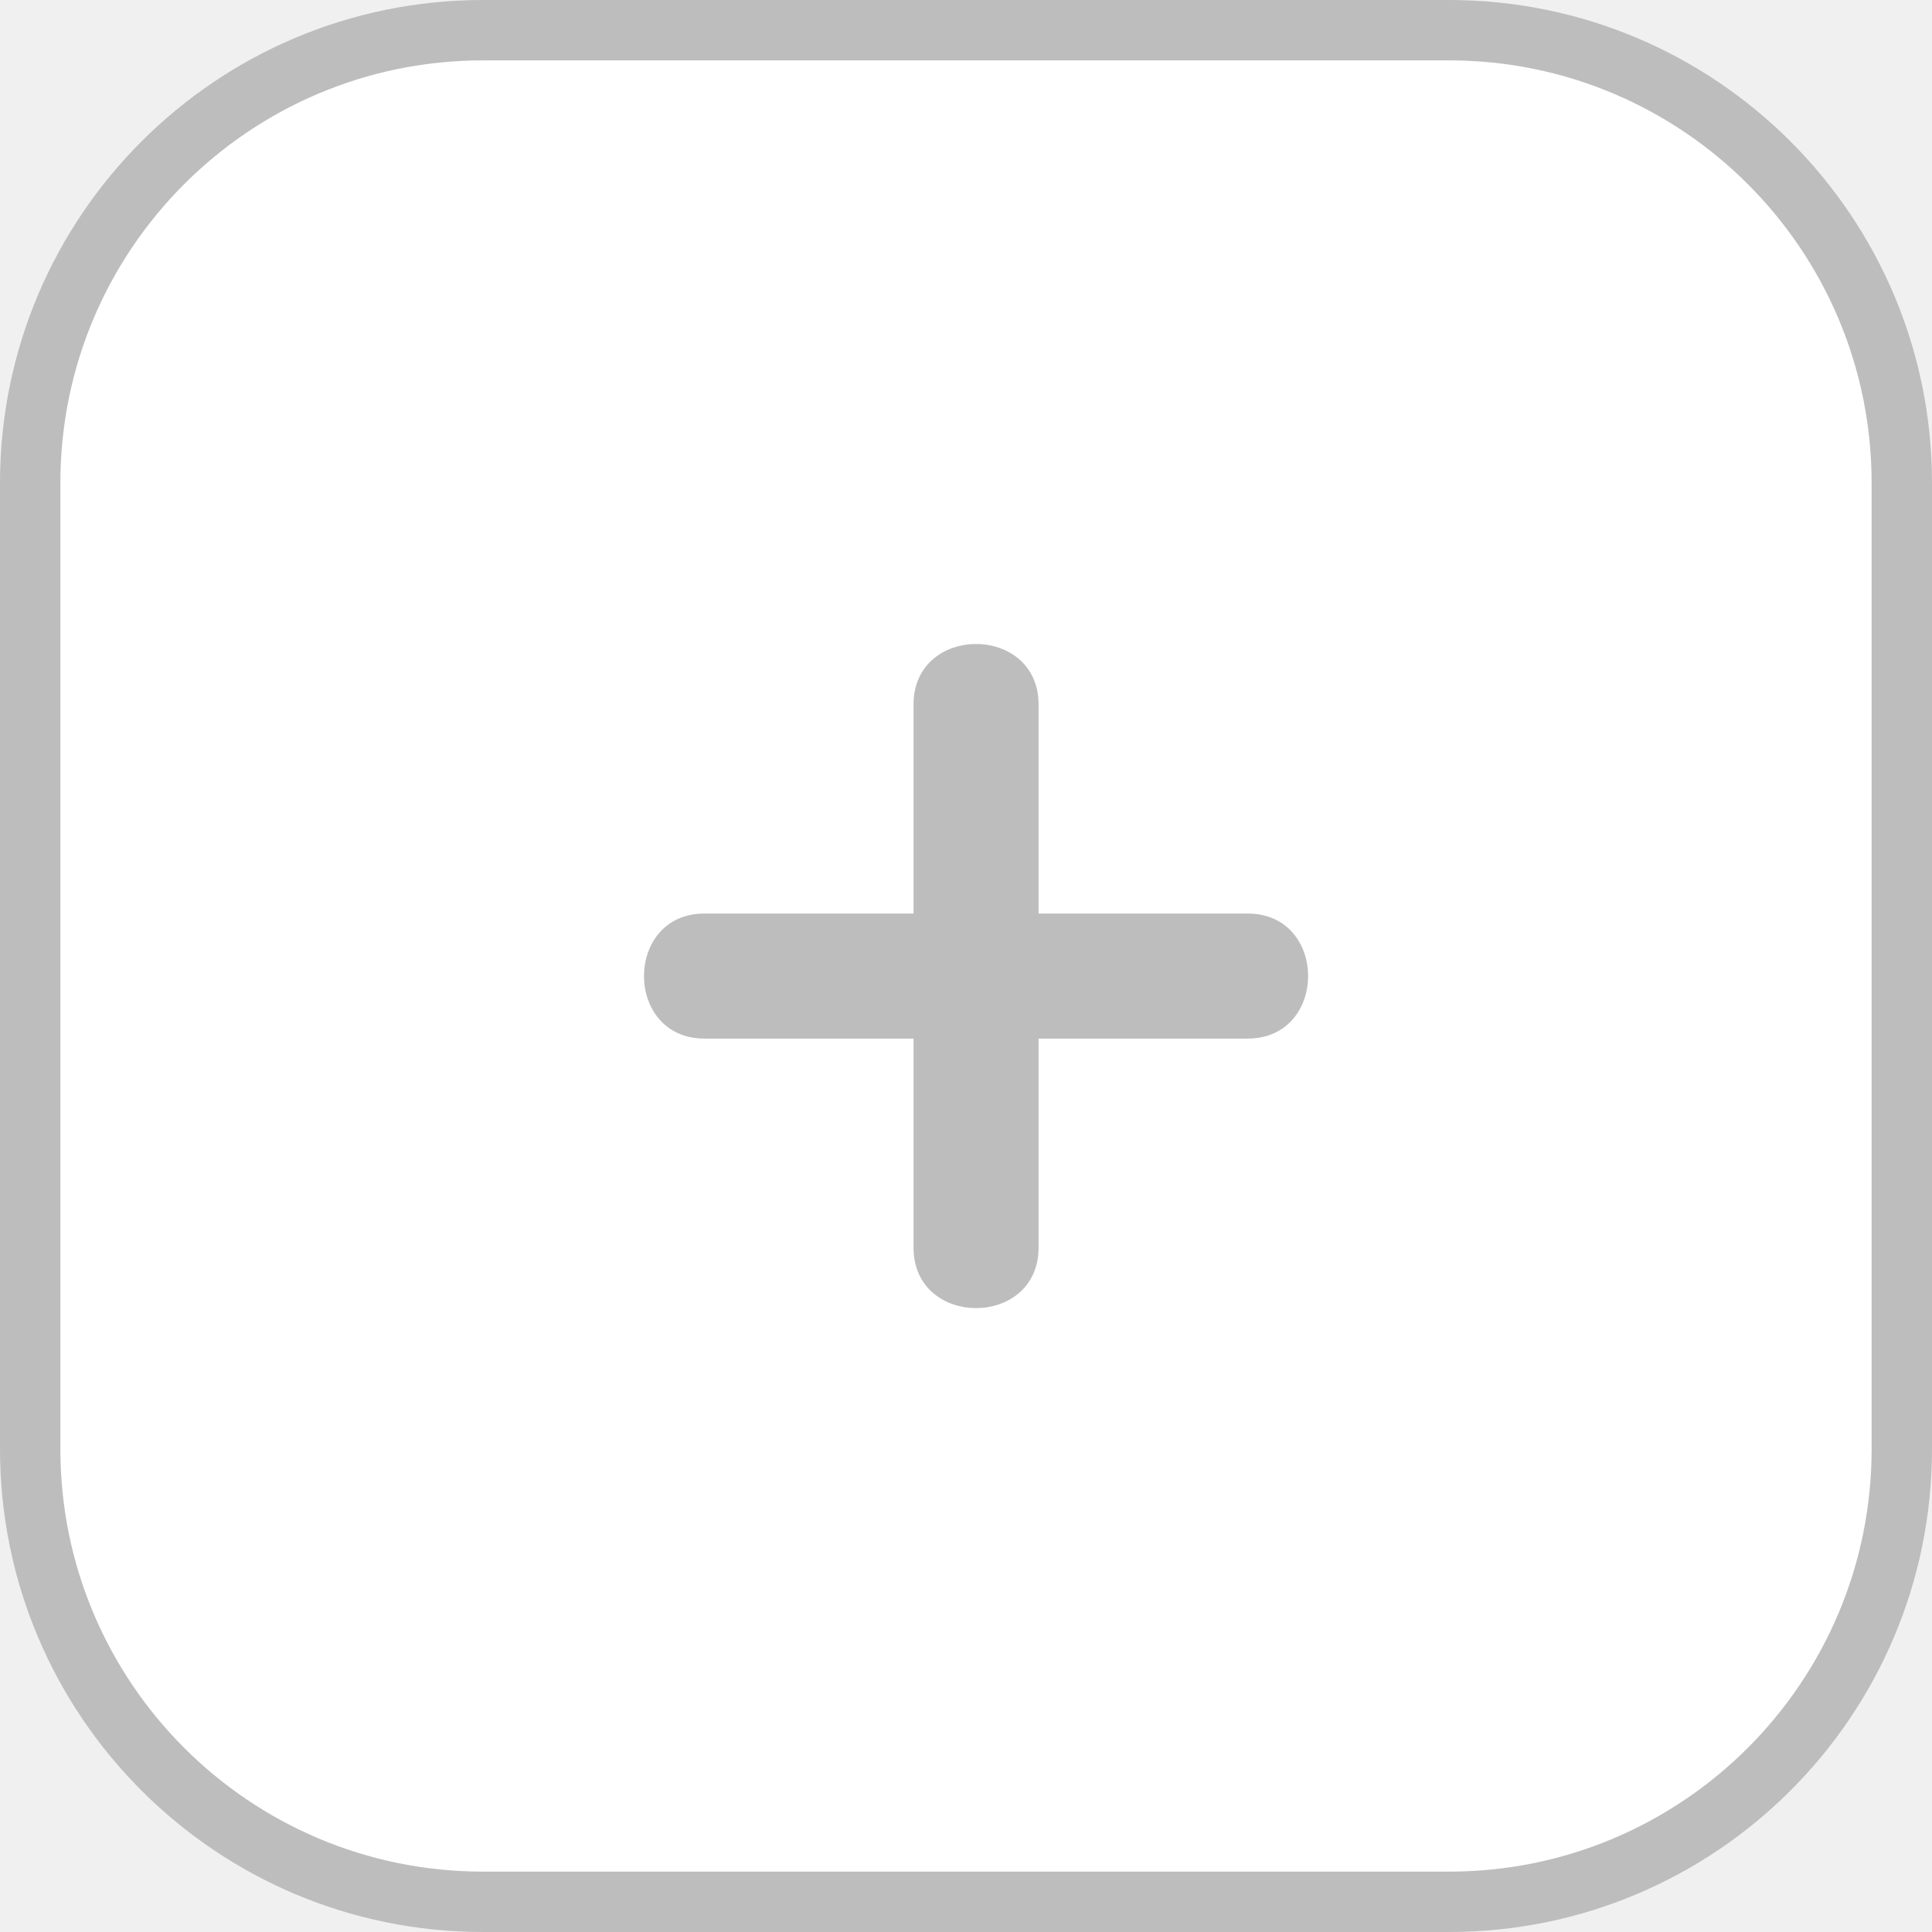
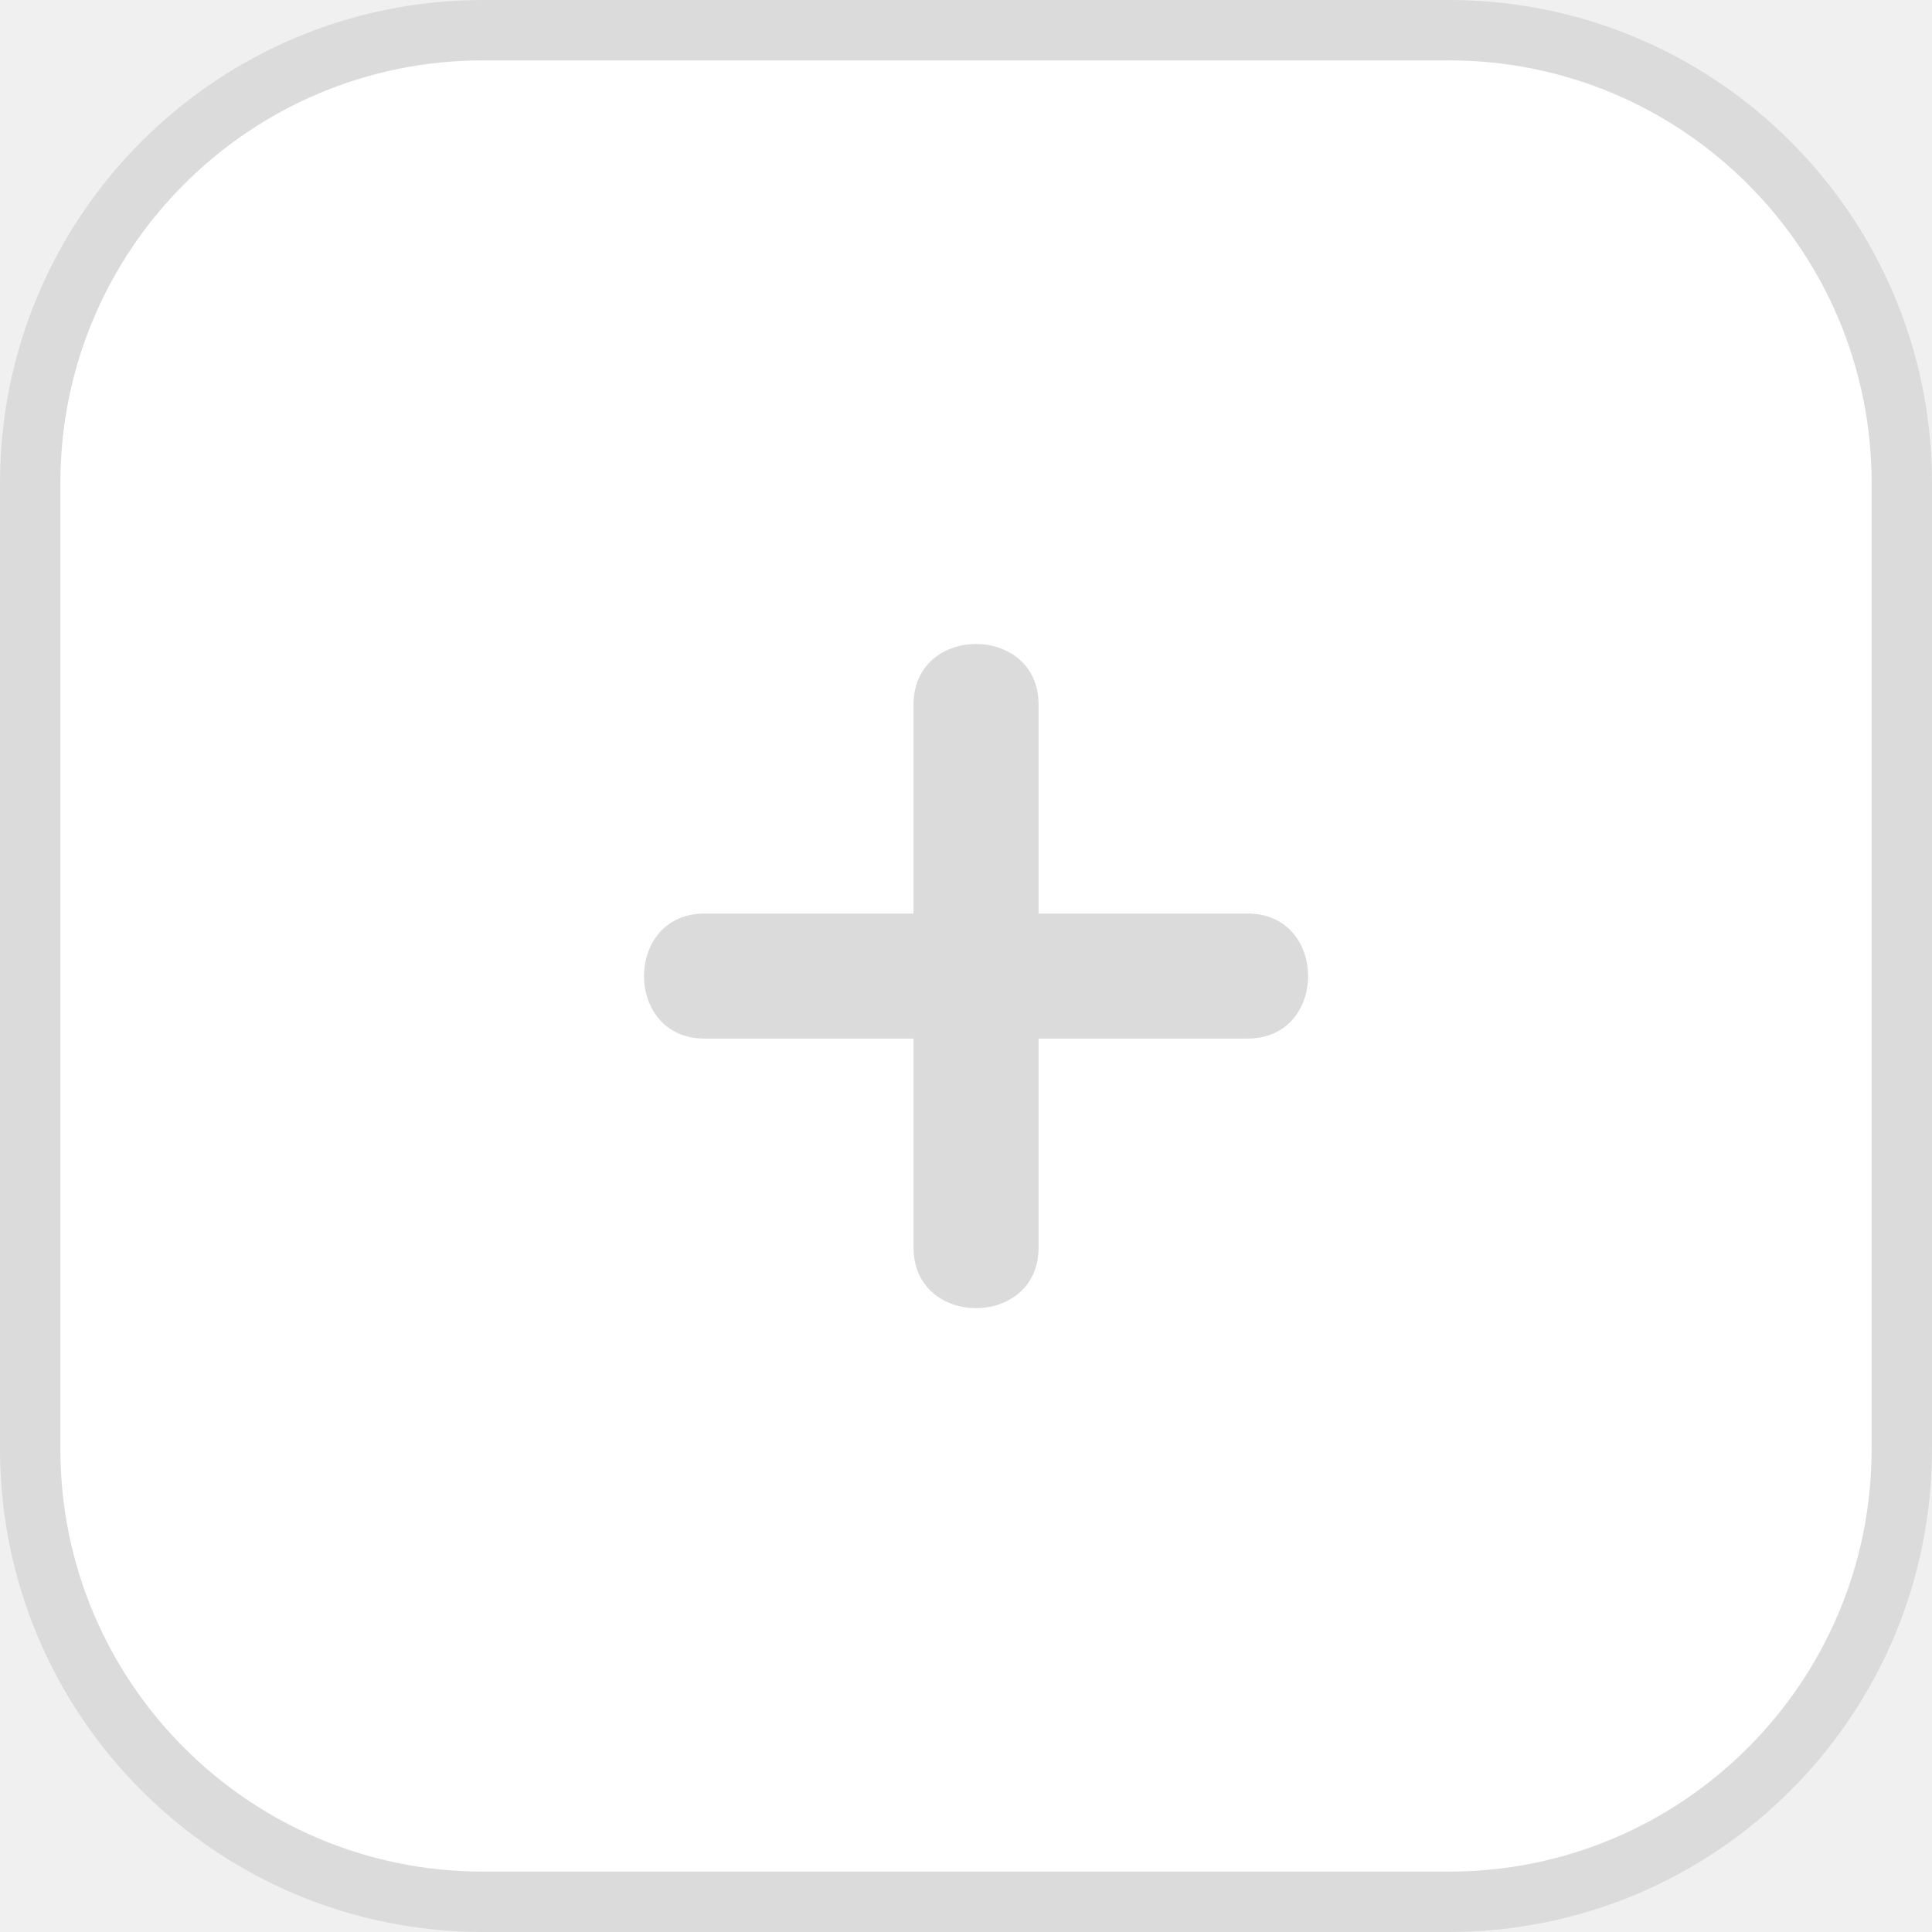
<svg xmlns="http://www.w3.org/2000/svg" width="32" height="32" viewBox="0 0 32 32" fill="none">
-   <rect x="0.5" y="0.5" width="31" height="31" rx="7.5" fill="white" stroke="#BDBDBD" />
-   <path d="M20.665 15.131H17.202V11.668C17.202 10.333 15.131 10.333 15.131 11.668V15.131H11.668C10.333 15.131 10.333 17.202 11.668 17.202H15.131V20.665C15.131 22 17.202 22 17.202 20.665V17.202H20.665C22 17.202 22 15.131 20.665 15.131Z" fill="#BDBDBD" />
+   <rect x="0.5" y="0.5" width="31" height="31" rx="7.5" fill="white" stroke="#DBDBDB" />
+   <path d="M20.665 15.131H17.202V11.668C17.202 10.333 15.131 10.333 15.131 11.668V15.131H11.668C10.333 15.131 10.333 17.202 11.668 17.202H15.131V20.665C15.131 22.001 17.202 22.001 17.202 20.665V17.202H20.665C22 17.202 22 15.131 20.665 15.131Z" fill="#DBDBDB" />
</svg>
